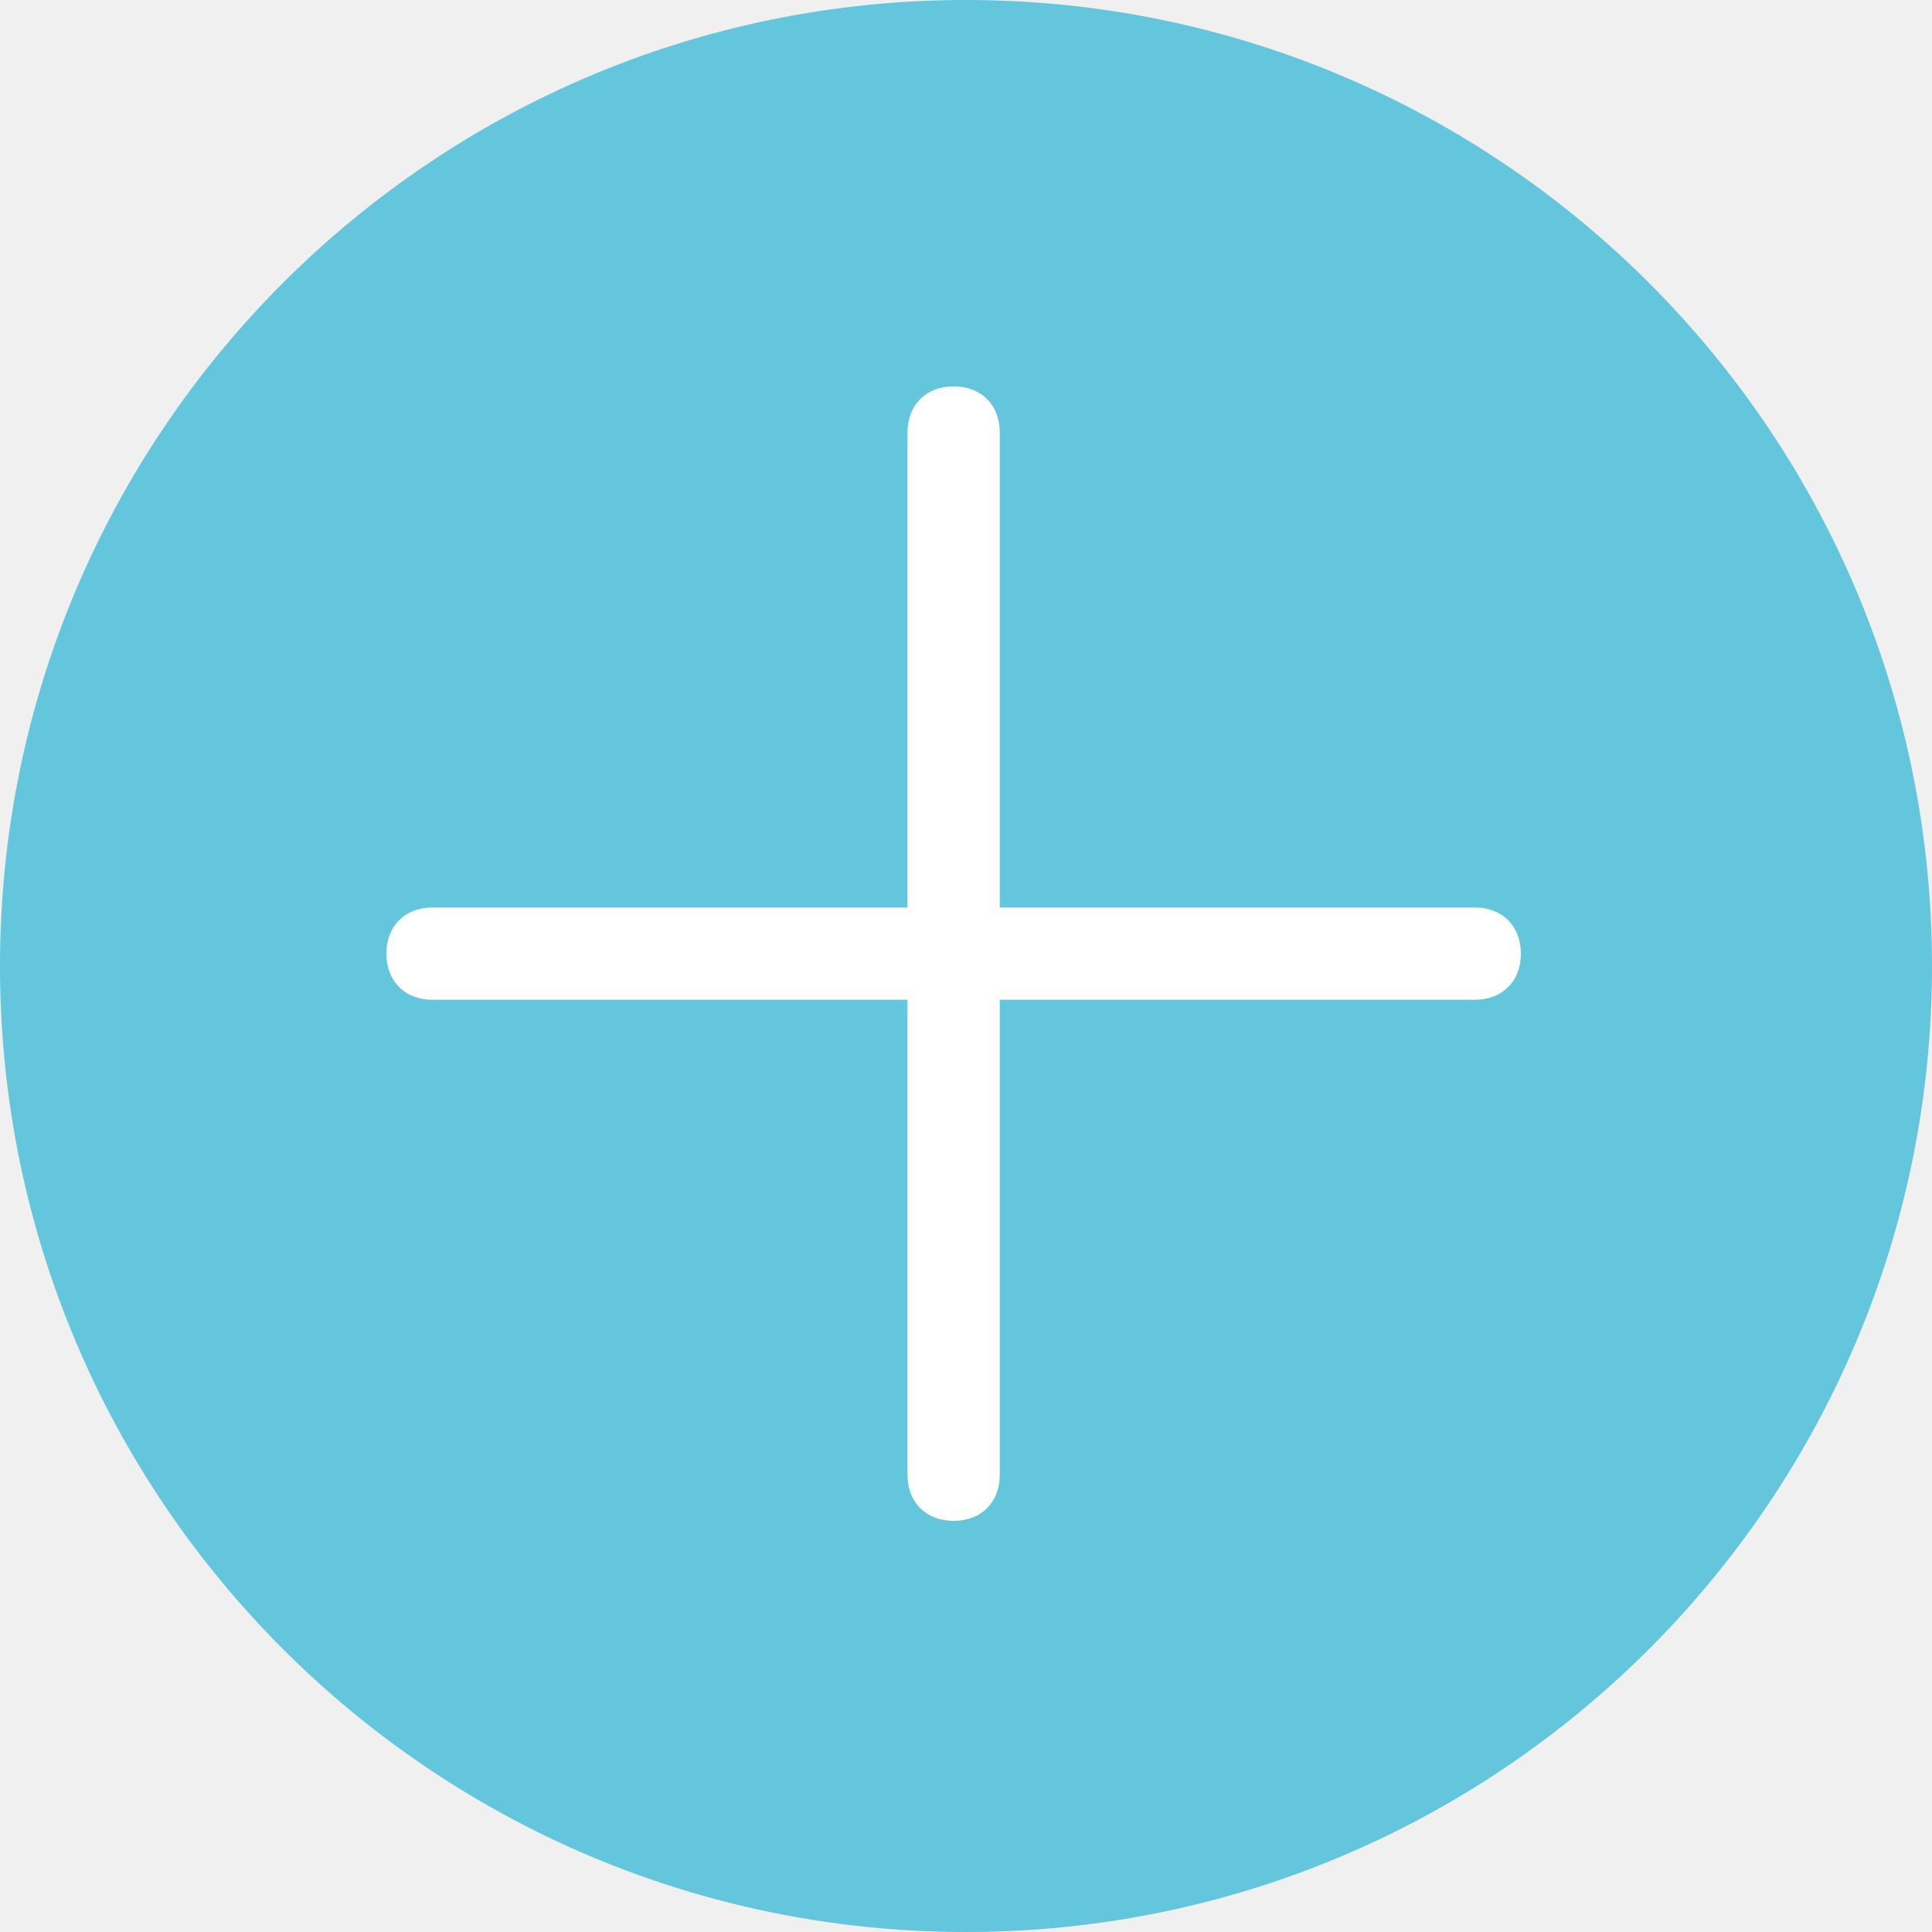
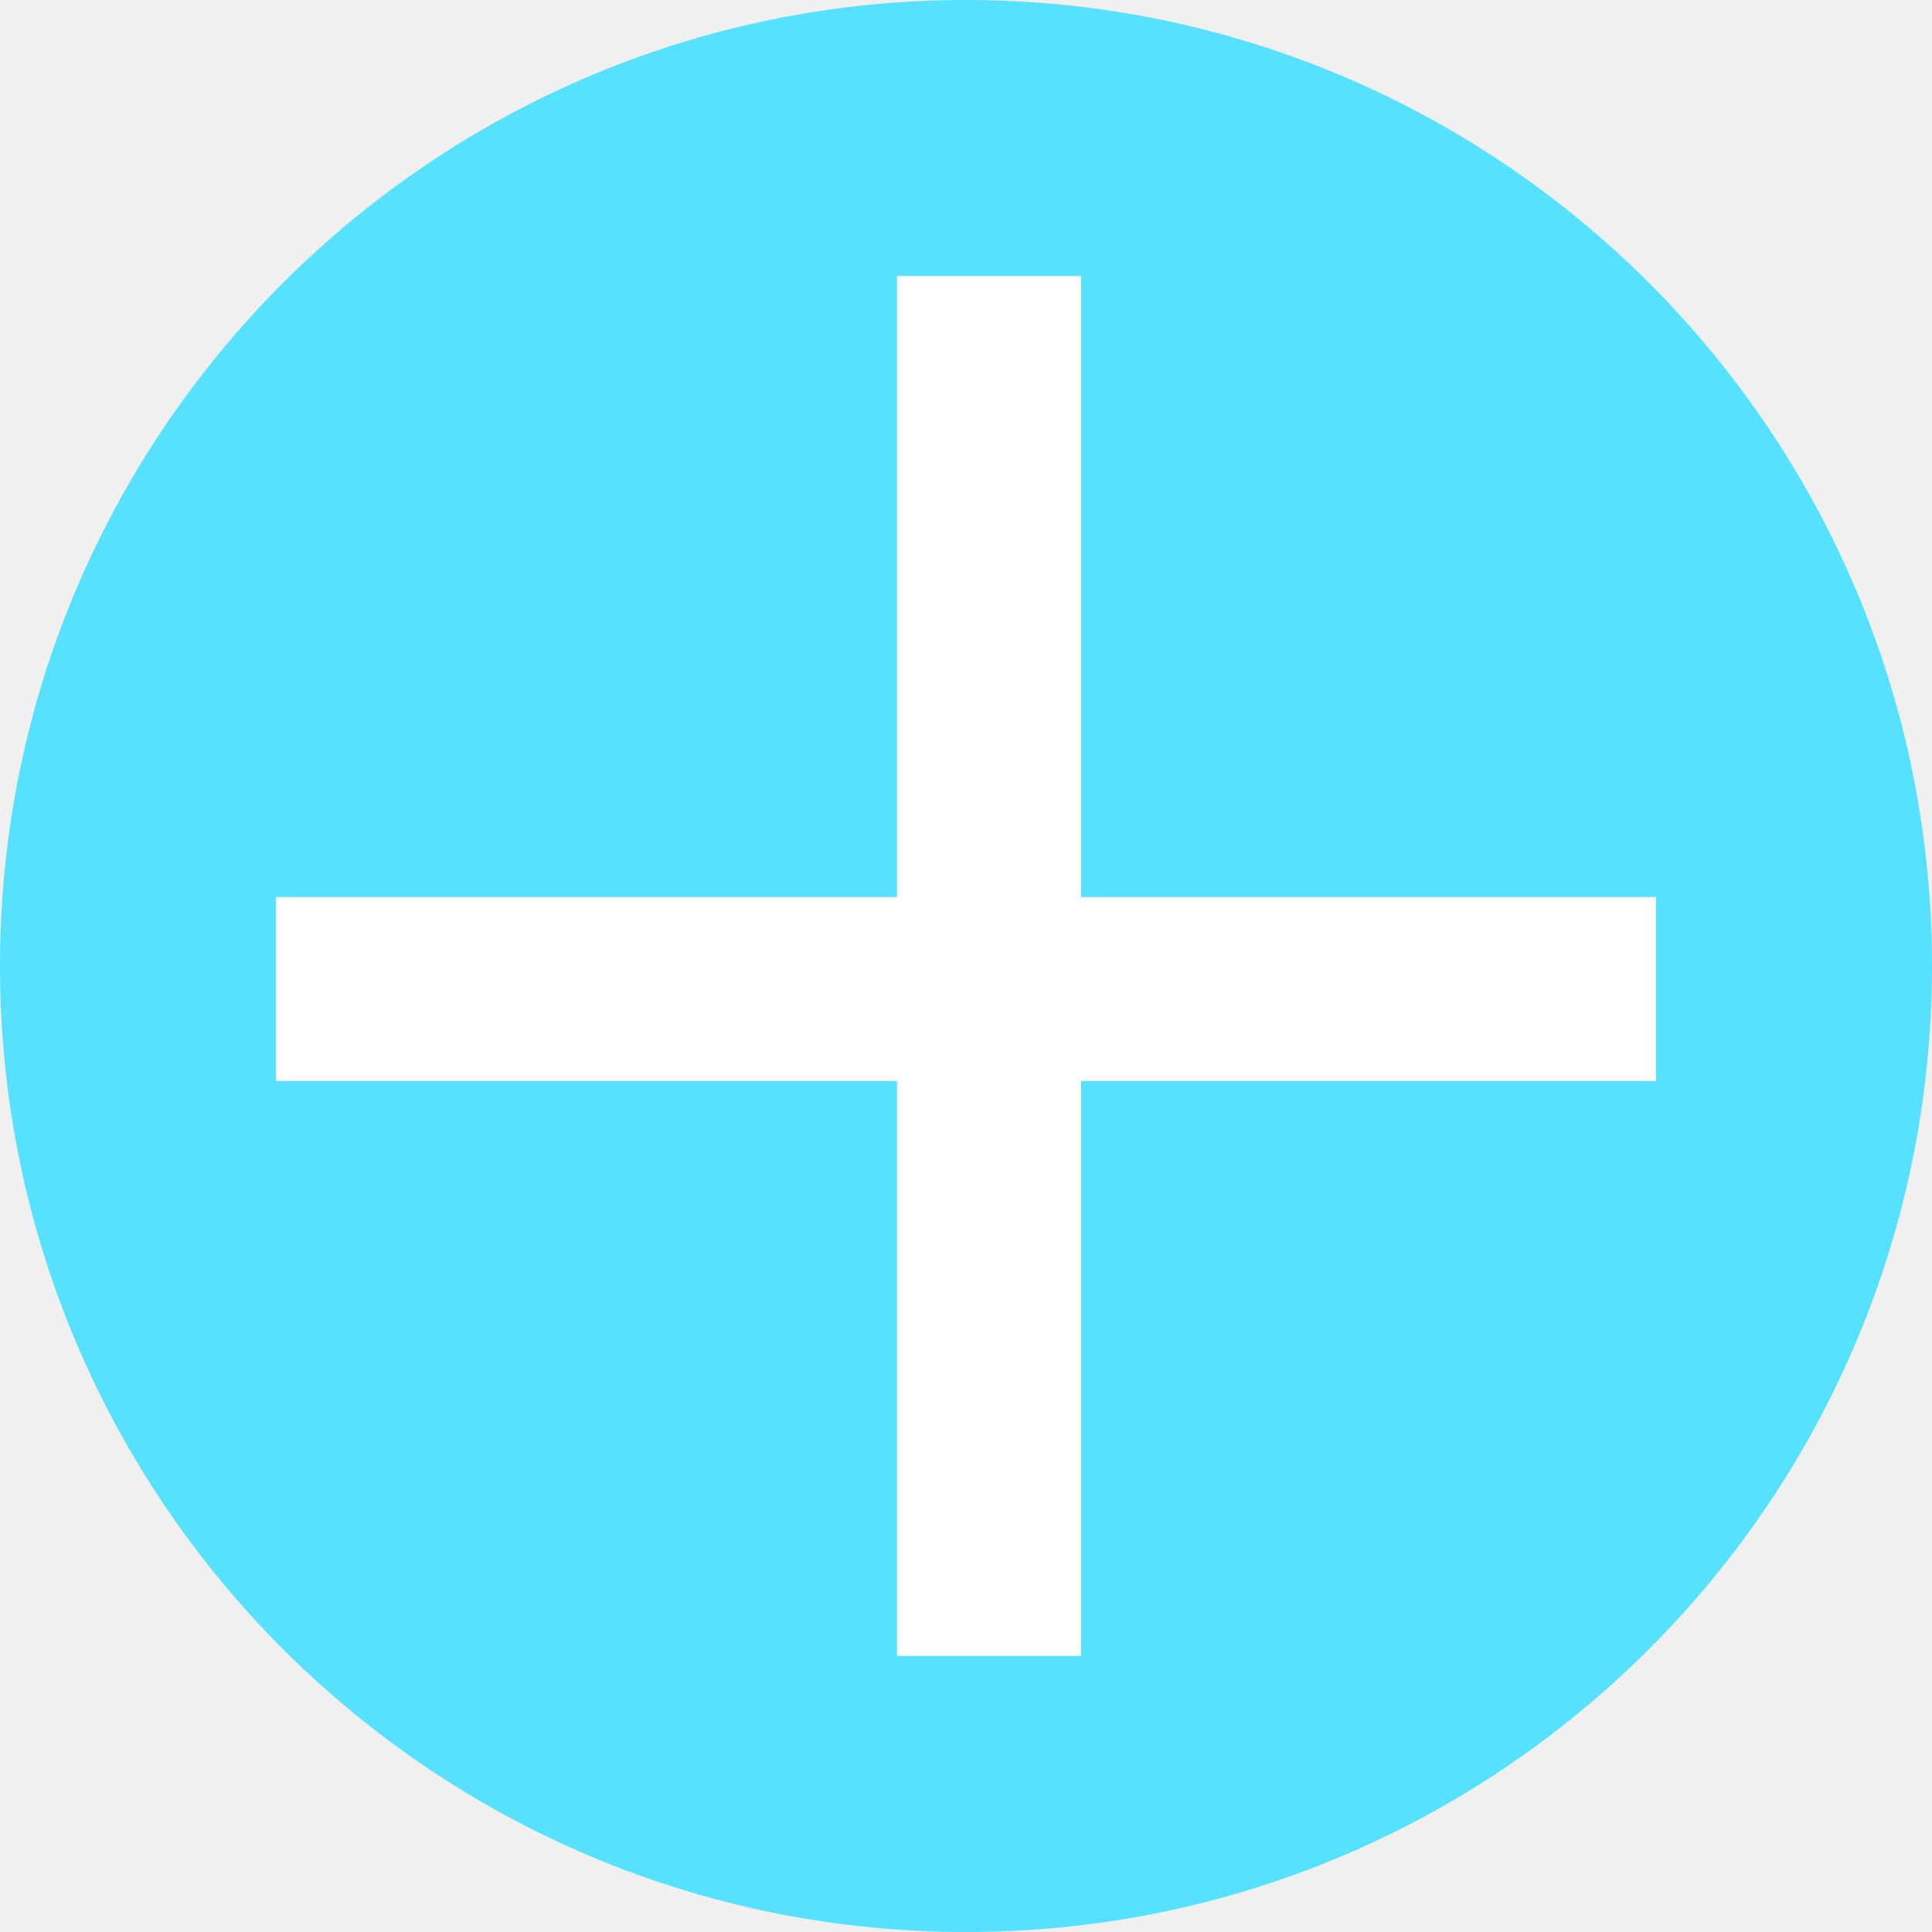
- <svg xmlns="http://www.w3.org/2000/svg" width="25" height="25" viewBox="0 0 25 25" fill="none">
-   <circle cx="12.5" cy="12.5" r="12.5" fill="#63C6DC" />
-   <path d="M19.083 11.743H12.937V5.597C12.937 5.239 12.698 5 12.34 5C11.982 5 11.743 5.239 11.743 5.597V11.743H5.597C5.239 11.743 5 11.982 5 12.34C5 12.698 5.239 12.937 5.597 12.937H11.743V19.083C11.743 19.441 11.982 19.68 12.34 19.68C12.698 19.68 12.937 19.441 12.937 19.083V12.937H19.083C19.441 12.937 19.68 12.698 19.68 12.34C19.68 11.982 19.441 11.743 19.083 11.743Z" fill="white" />
+ <svg xmlns="http://www.w3.org/2000/svg" width="21" height="21" viewBox="0 0 21 21" fill="none">
+   <circle cx="10.5" cy="10.5" r="10.5" fill="#56E1FF" />
+   <line x1="10.75" y1="3" x2="10.75" y2="18" stroke="white" stroke-width="2" />
+   <line x1="18" y1="10.75" x2="3" y2="10.75" stroke="white" stroke-width="2" />
</svg>
